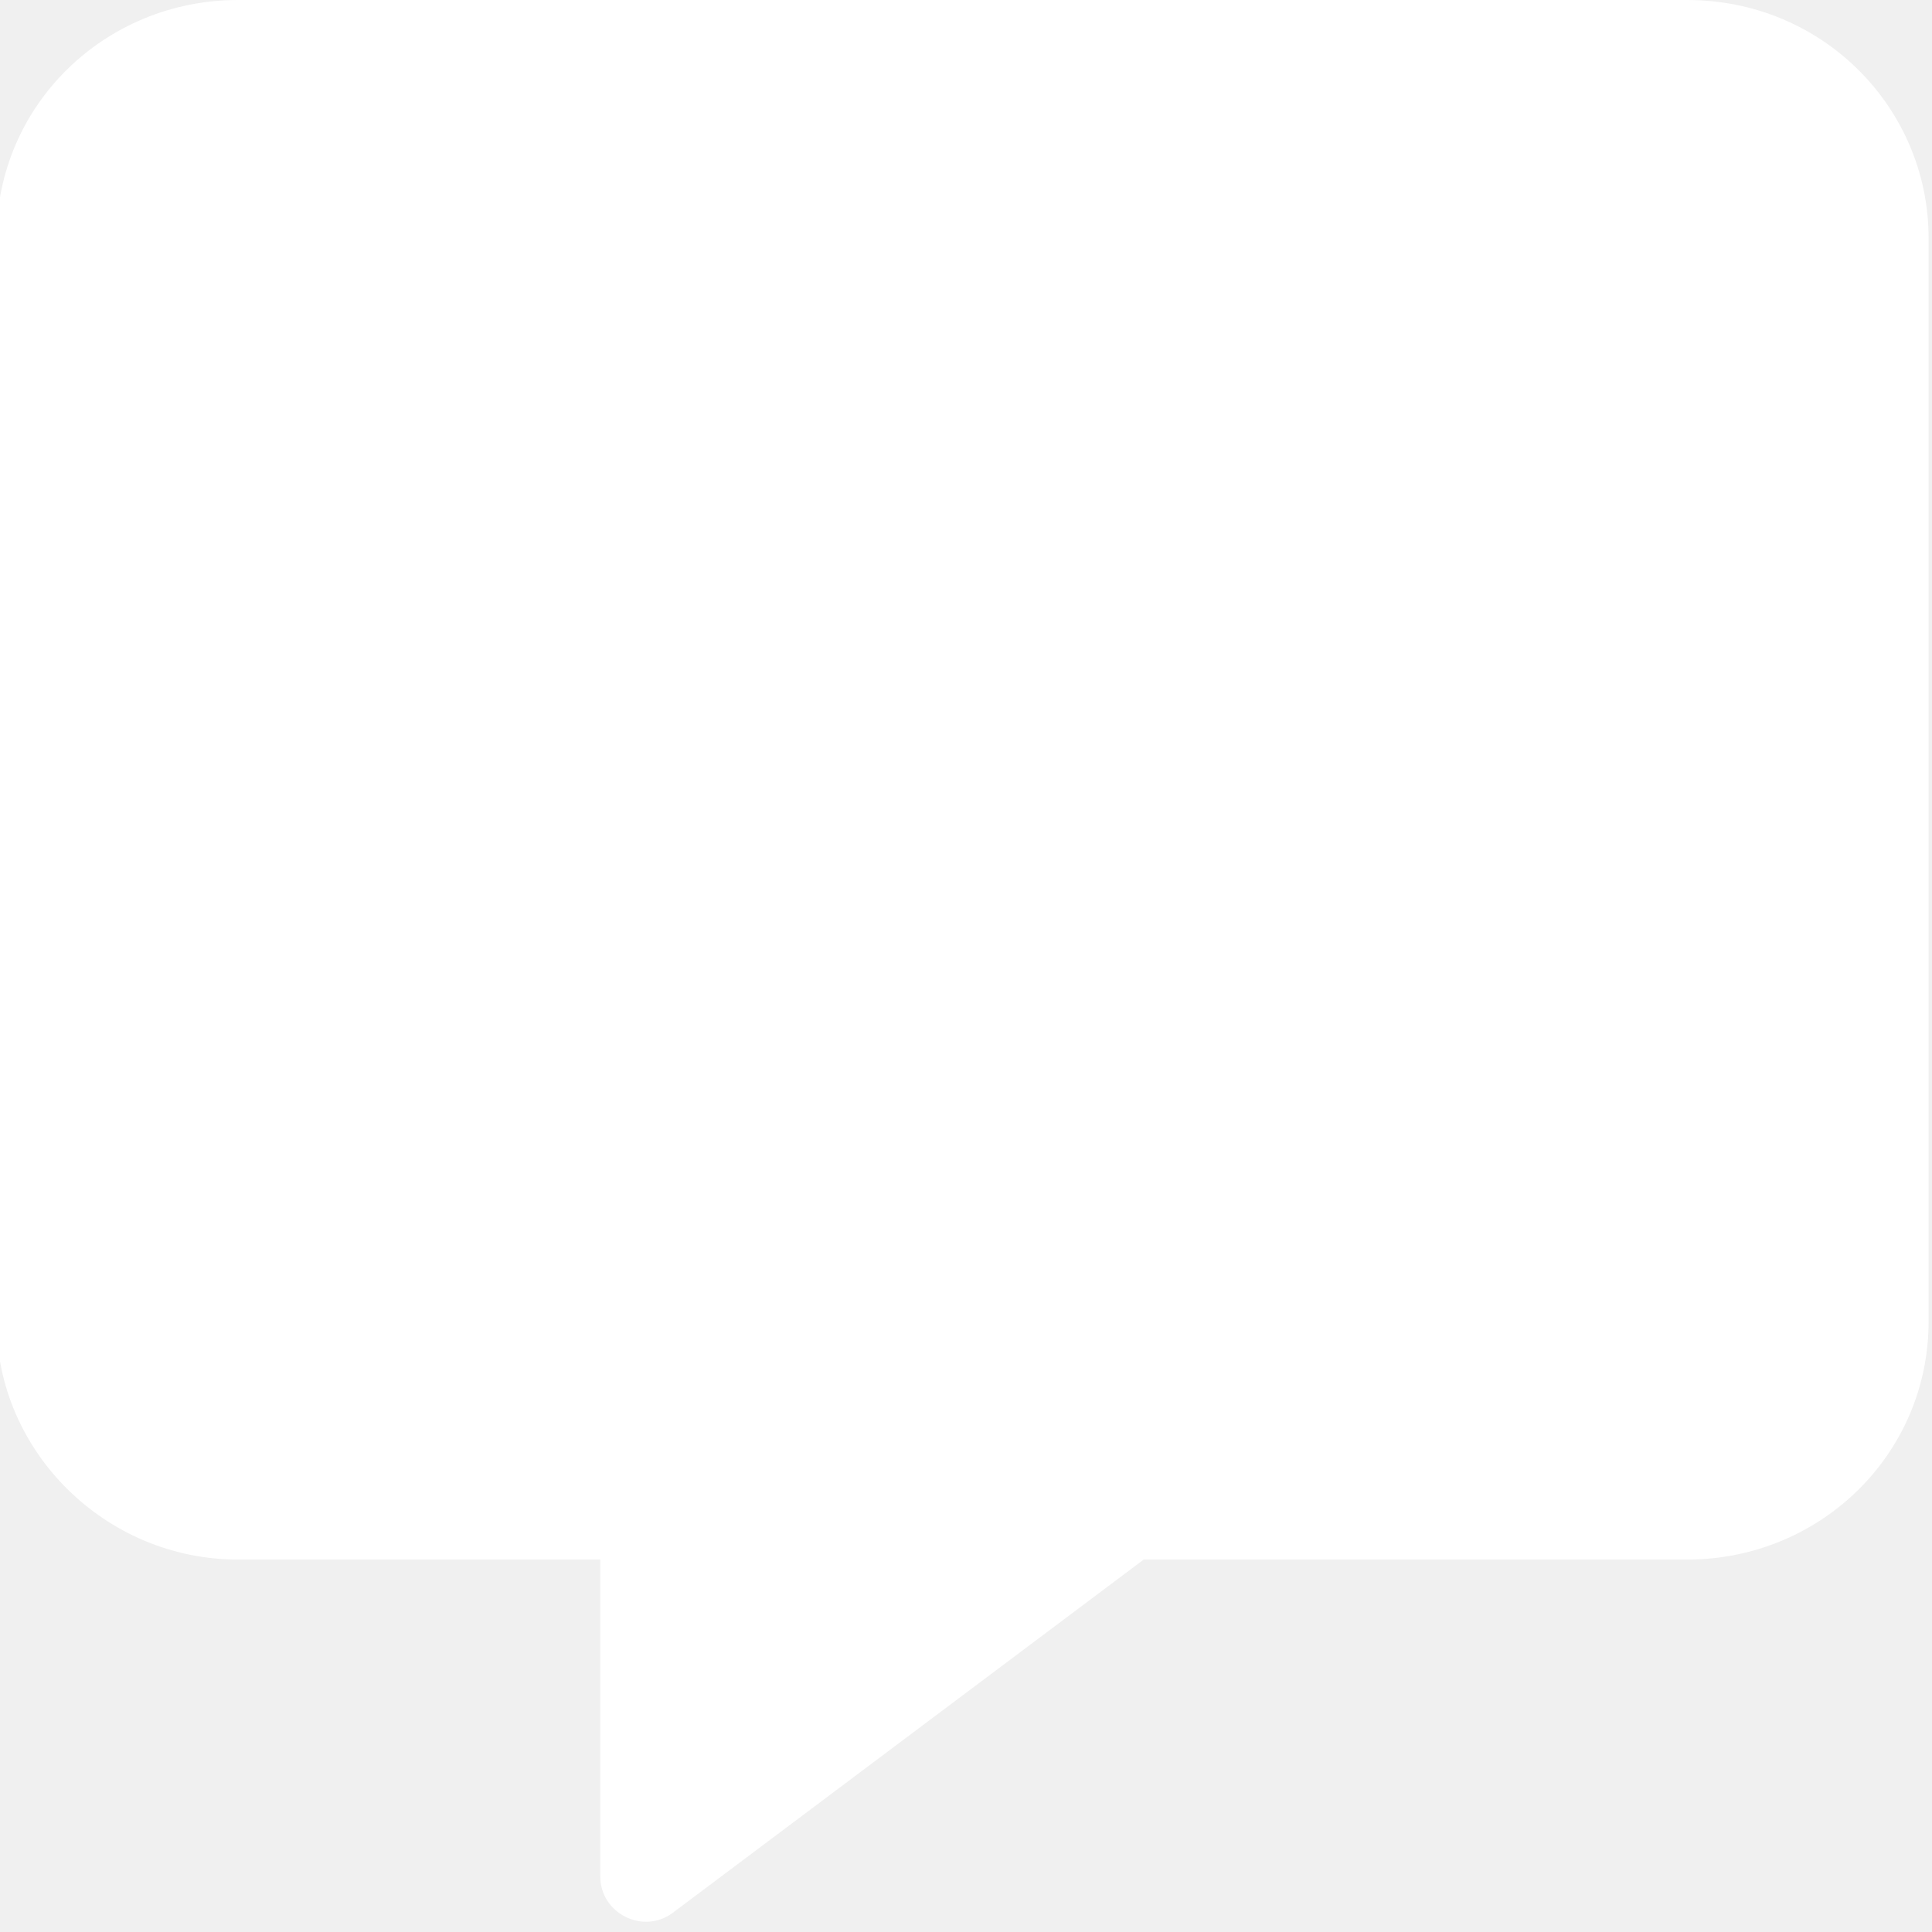
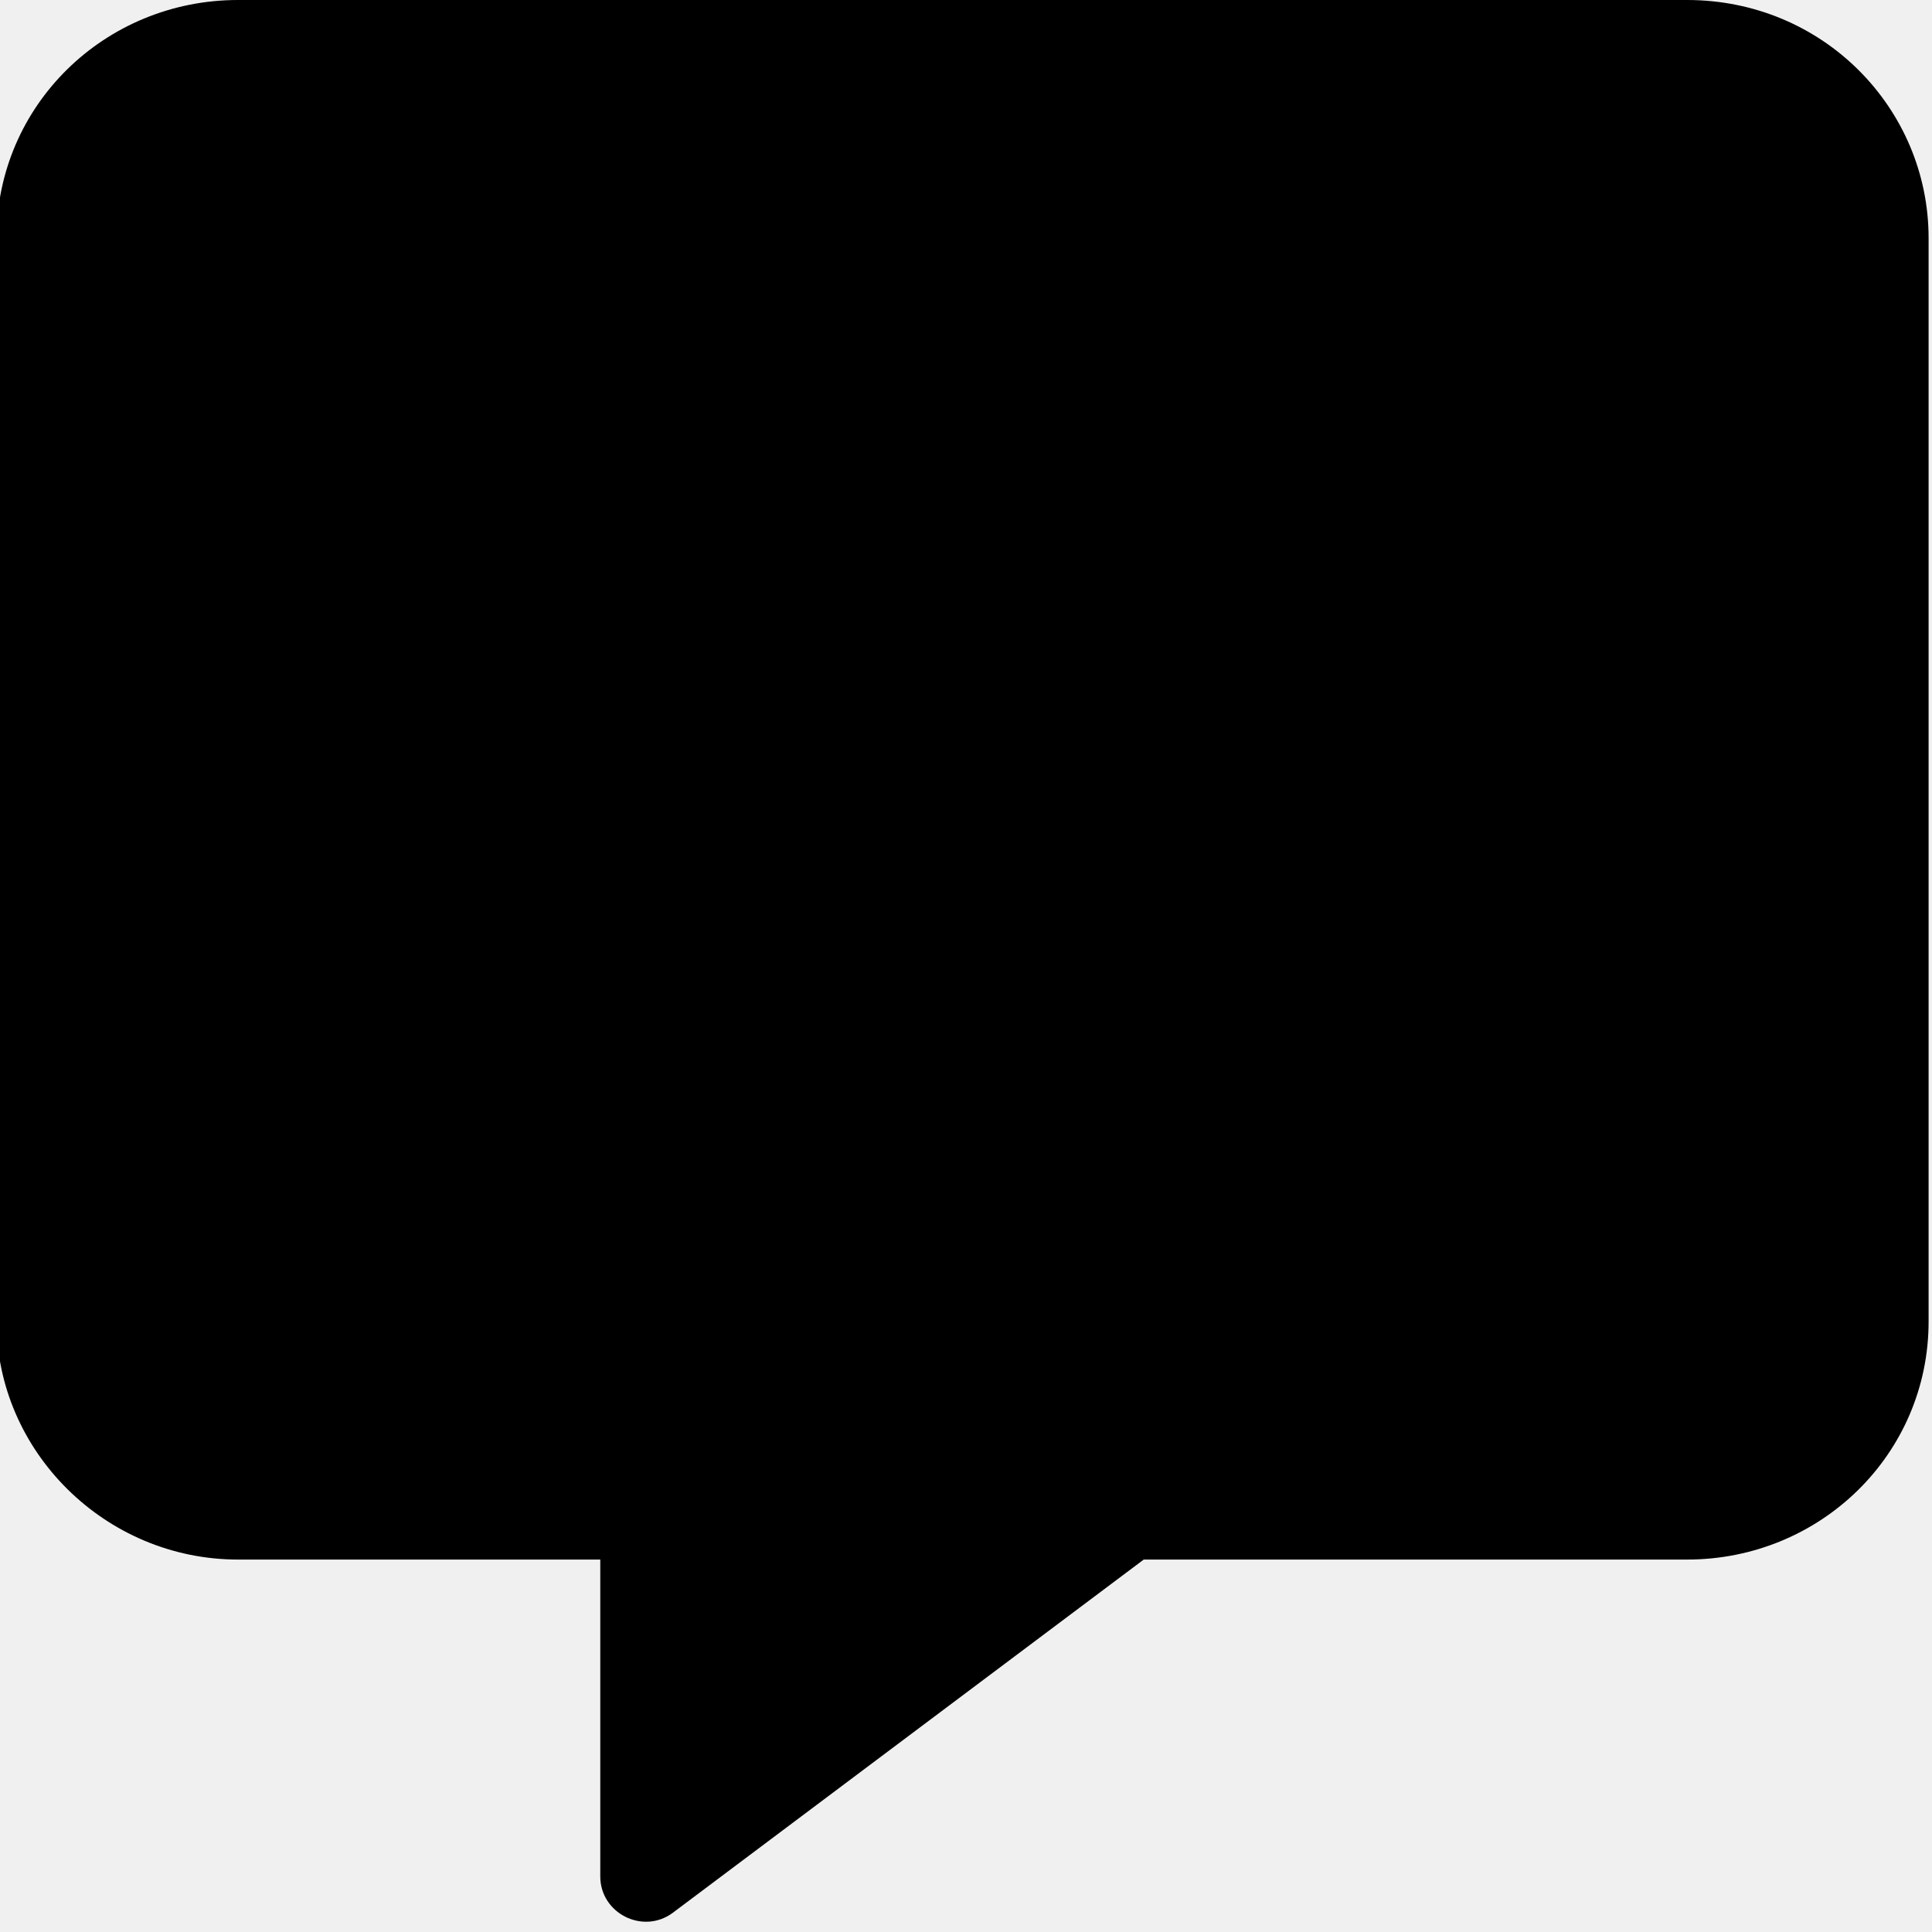
<svg xmlns="http://www.w3.org/2000/svg" viewBox="0 0 512 512">
-   <path d="M511.1 63.1v287.1c0 35.25-28.75 63.1-64 63.1h-144l-124.9 93.68c-7.875 5.75-19.12 .05-19.12-9.7v-83.98h-96c-35.25 0-64-28.75-64-63.1V63.1c0-35.25 28.75-63.1 64-63.1h384C483.2 0 511.1 28.75 511.1 63.1z" style="fill: #FFFFFF;" />
+   <path d="M511.1 63.1v287.1c0 35.25-28.75 63.1-64 63.1h-144l-124.9 93.68c-7.875 5.75-19.12 .05-19.12-9.7v-83.98h-96c-35.25 0-64-28.75-64-63.1V63.1c0-35.25 28.75-63.1 64-63.1h384C483.2 0 511.1 28.75 511.1 63.1z" />
</svg>
